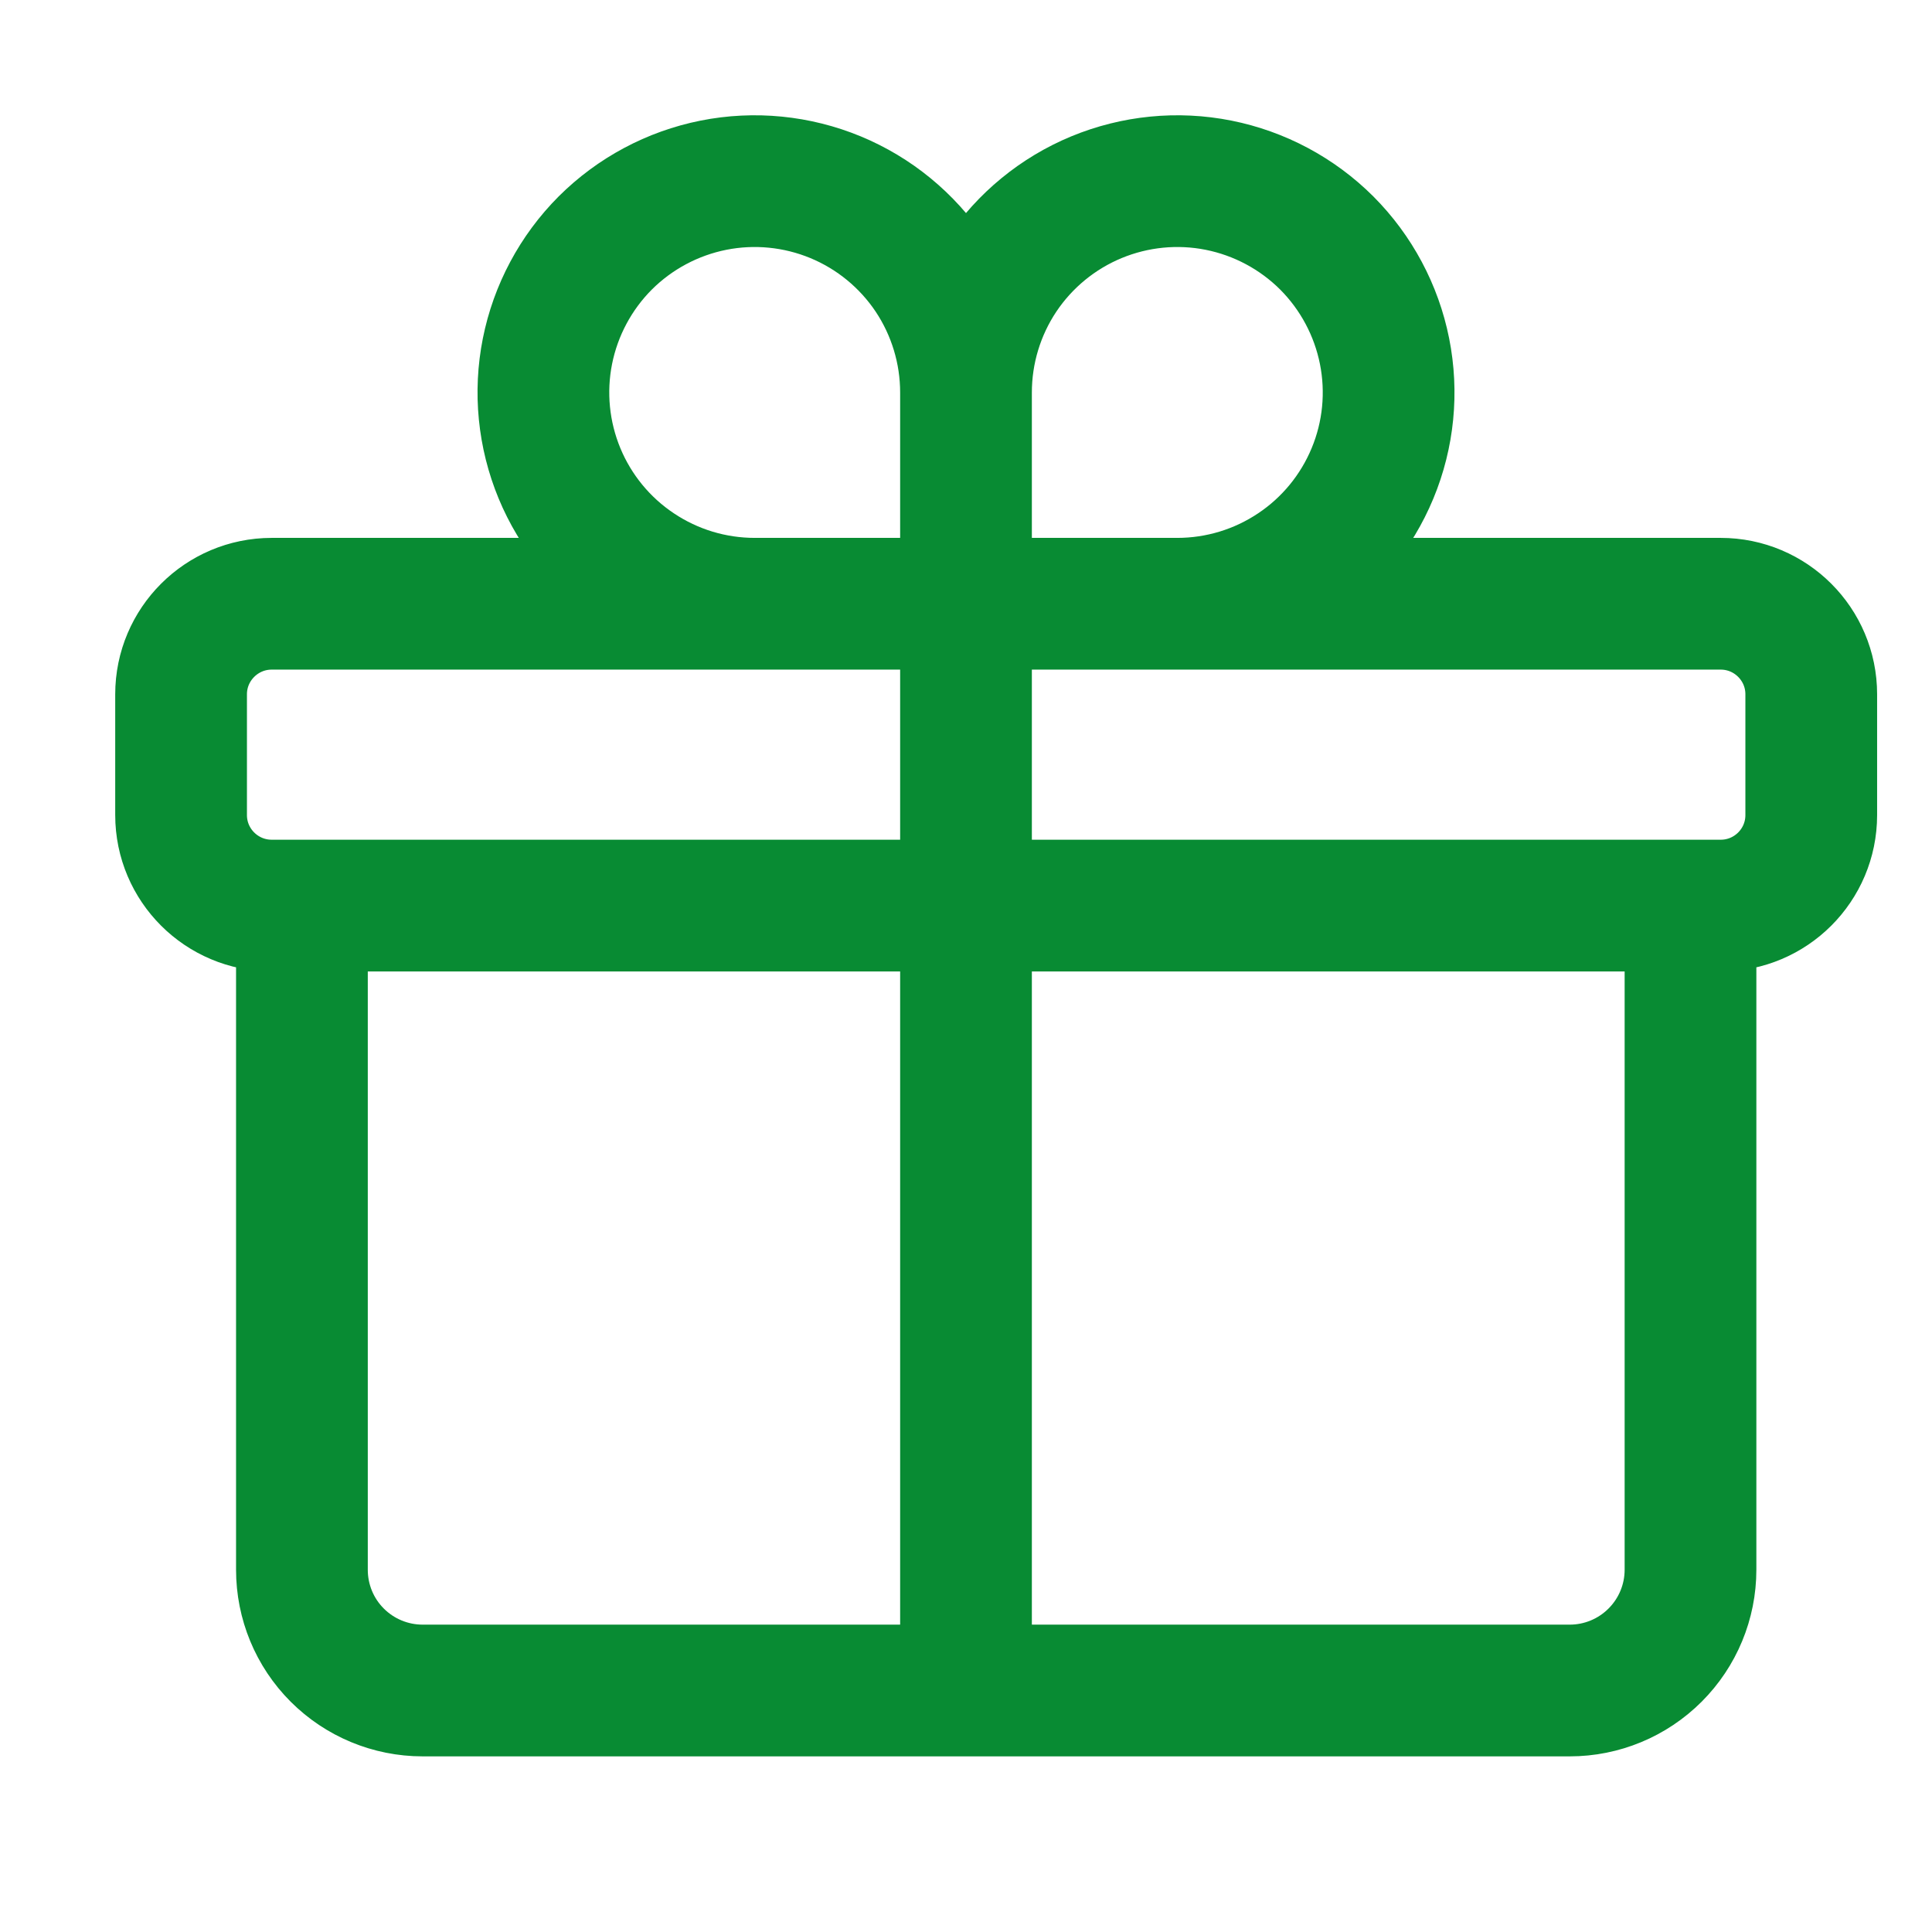
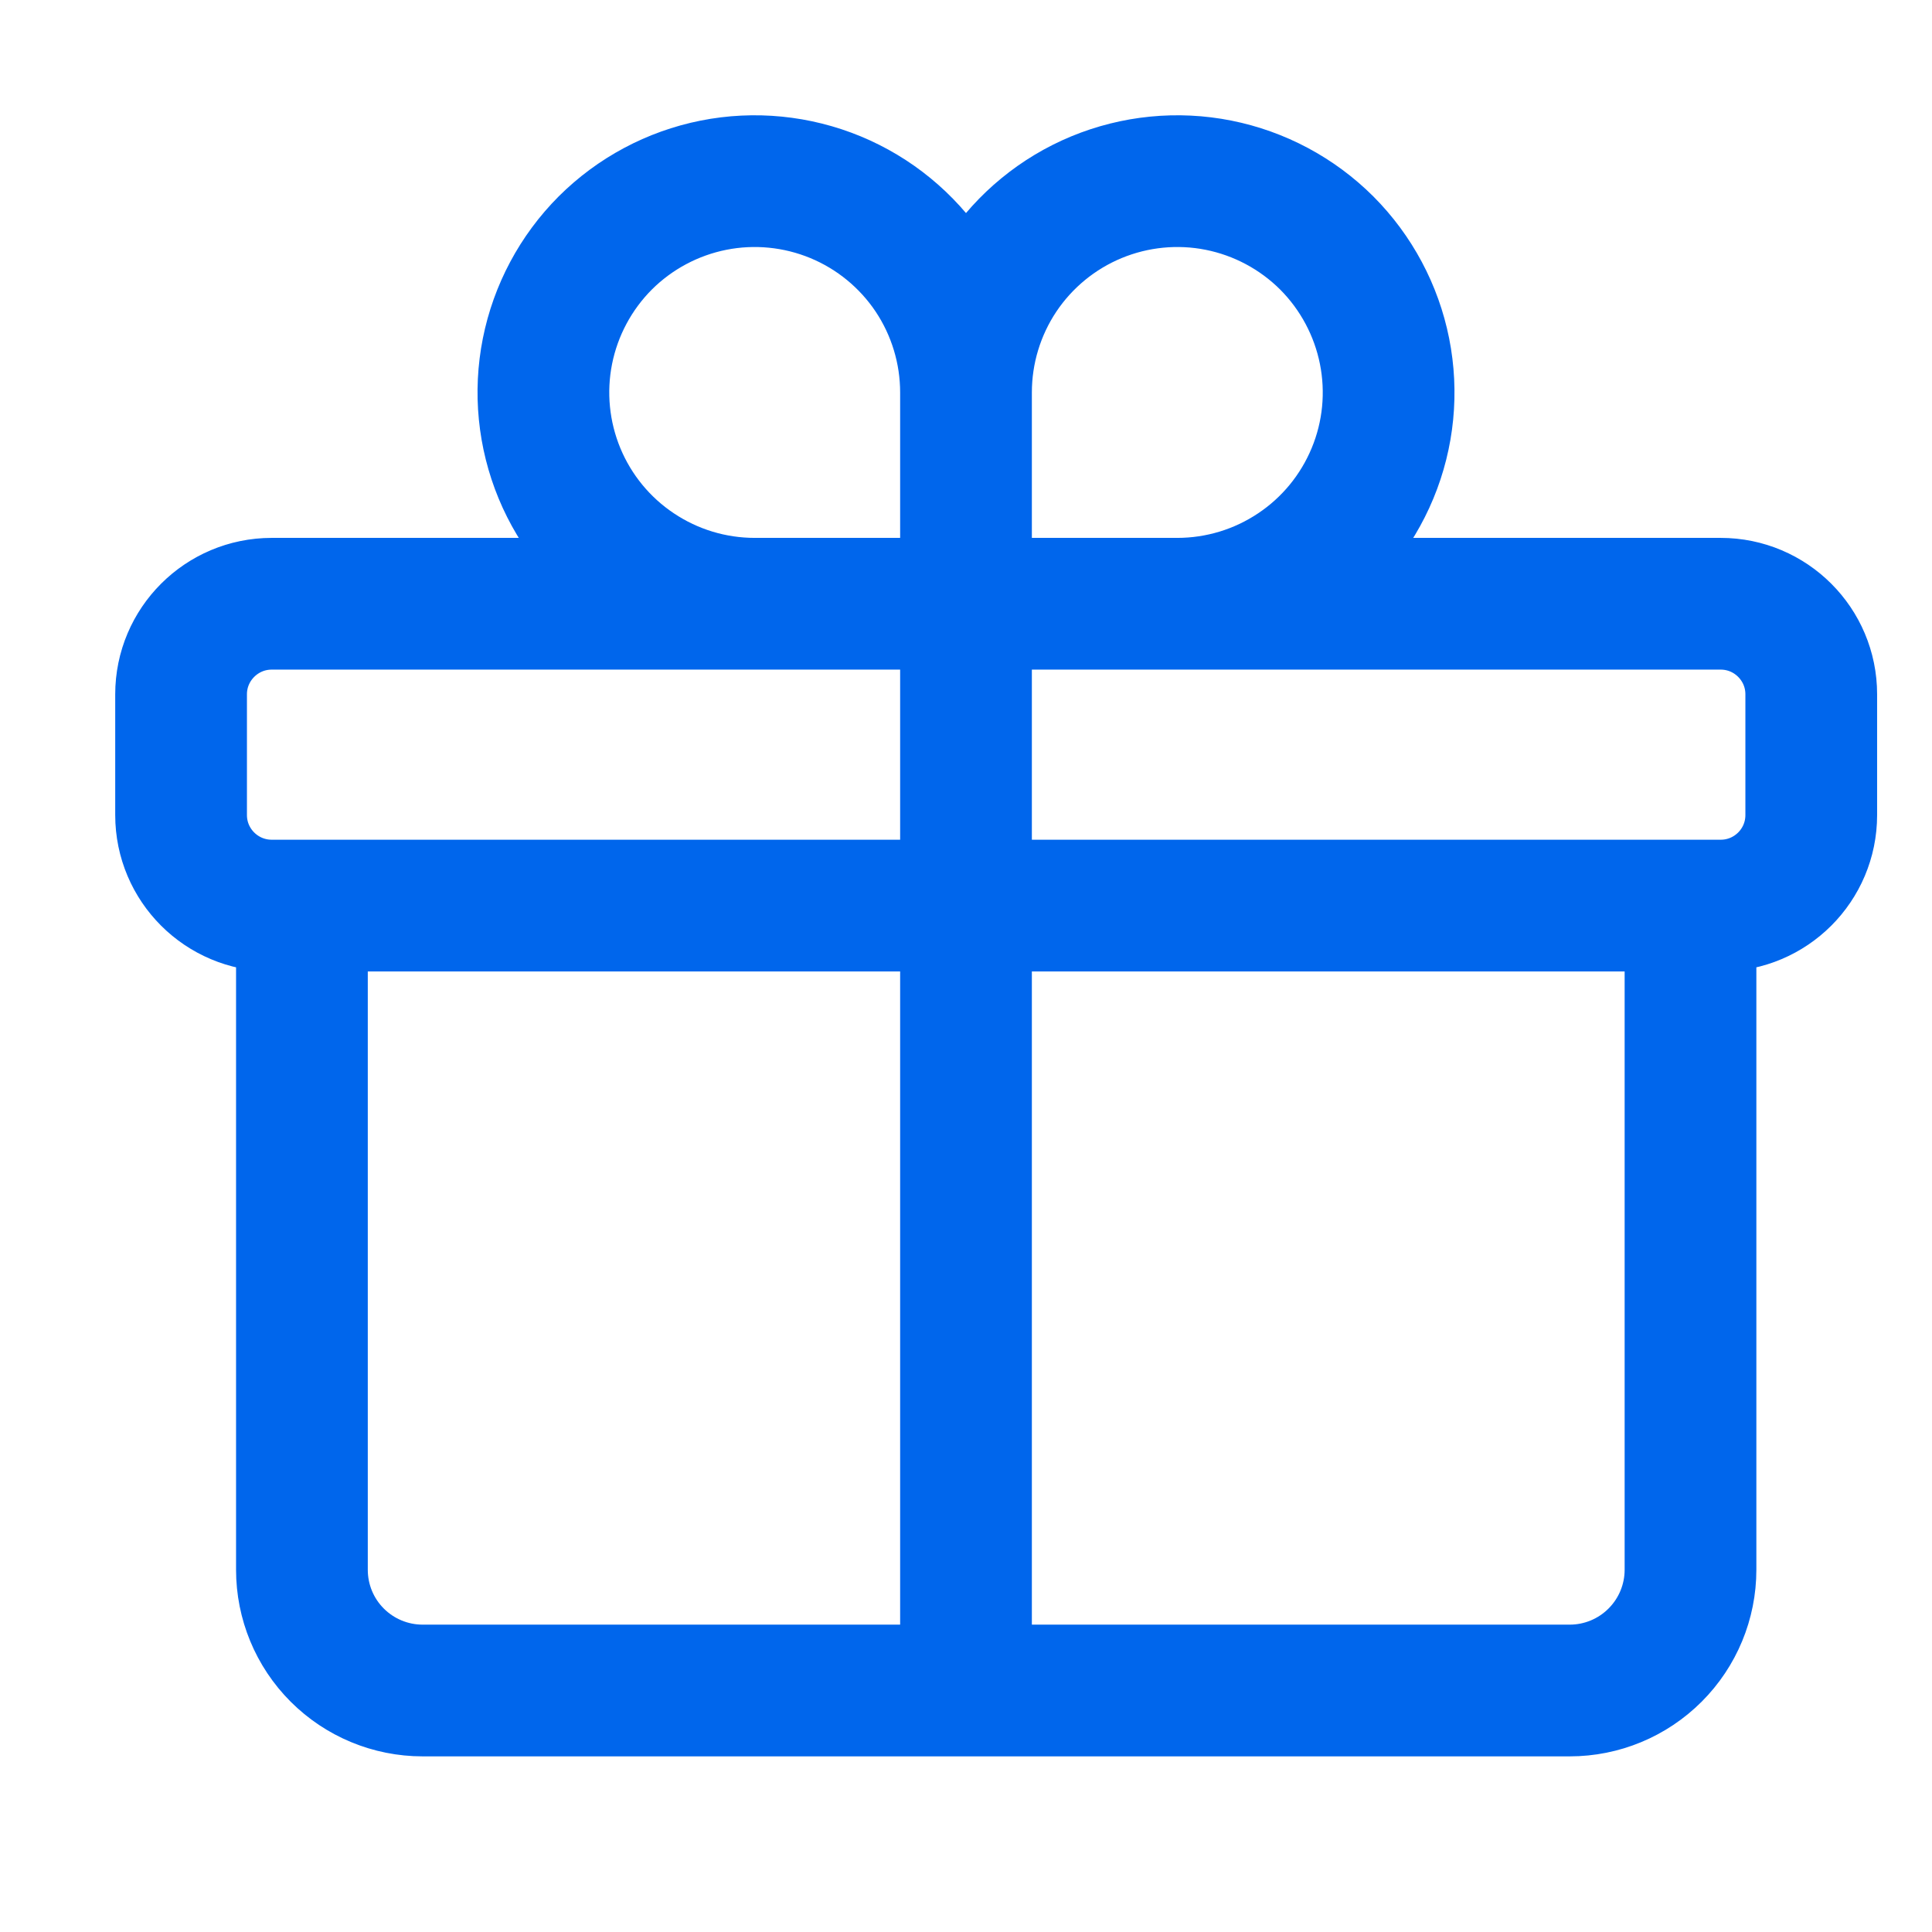
<svg xmlns="http://www.w3.org/2000/svg" width="22" height="22" viewBox="0 0 22 22" fill="none">
-   <g id="Frame">
-     <path id="Vector" d="M19.25 10.312V17.875C19.25 18.24 19.105 18.589 18.847 18.847C18.589 19.105 18.24 19.25 17.875 19.25H4.812C4.448 19.25 4.098 19.105 3.84 18.847C3.582 18.589 3.438 18.24 3.438 17.875V10.312M11 4.469C11 3.993 10.859 3.528 10.595 3.132C10.33 2.736 9.954 2.428 9.515 2.246C9.075 2.064 8.591 2.016 8.124 2.109C7.658 2.202 7.229 2.431 6.892 2.767C6.556 3.104 6.327 3.533 6.234 3.999C6.141 4.466 6.189 4.95 6.371 5.39C6.553 5.829 6.861 6.205 7.257 6.469C7.653 6.734 8.118 6.875 8.594 6.875H11M11 4.469V6.875M11 4.469C11 3.993 11.141 3.528 11.405 3.132C11.67 2.736 12.046 2.428 12.485 2.246C12.925 2.064 13.409 2.016 13.876 2.109C14.342 2.202 14.771 2.431 15.108 2.767C15.444 3.104 15.673 3.533 15.766 3.999C15.859 4.466 15.812 4.95 15.629 5.39C15.447 5.829 15.139 6.205 14.743 6.469C14.347 6.734 13.882 6.875 13.406 6.875H11M11 6.875V19.25M3.094 10.312H19.594C20.163 10.312 20.625 9.851 20.625 9.281V7.906C20.625 7.337 20.163 6.875 19.594 6.875H3.094C2.525 6.875 2.062 7.337 2.062 7.906V9.281C2.062 9.851 2.525 10.312 3.094 10.312Z" stroke="#088B33" stroke-width="1.5" stroke-linecap="round" stroke-linejoin="round" />
-   </g>
+   <path d="M19.25 10.312V17.875C19.25 18.24 19.105 18.589 18.847 18.847C18.589 19.105 18.24 19.25 17.875 19.25H4.812C4.448 19.25 4.098 19.105 3.84 18.847C3.582 18.589 3.438 18.24 3.438 17.875V10.312M11 4.469C11 3.993 10.859 3.528 10.595 3.132C10.33 2.736 9.954 2.428 9.515 2.246C9.075 2.064 8.591 2.016 8.124 2.109C7.658 2.202 7.229 2.431 6.892 2.767C6.556 3.104 6.327 3.533 6.234 3.999C6.141 4.466 6.189 4.95 6.371 5.39C6.553 5.829 6.861 6.205 7.257 6.469C7.653 6.734 8.118 6.875 8.594 6.875H11M11 4.469V6.875M11 4.469C11 3.993 11.141 3.528 11.405 3.132C11.67 2.736 12.046 2.428 12.485 2.246C12.925 2.064 13.409 2.016 13.876 2.109C14.342 2.202 14.771 2.431 15.108 2.767C15.444 3.104 15.673 3.533 15.766 3.999C15.859 4.466 15.812 4.95 15.629 5.39C15.447 5.829 15.139 6.205 14.743 6.469C14.347 6.734 13.882 6.875 13.406 6.875H11M11 6.875V19.25M3.094 10.312H19.594C20.163 10.312 20.625 9.851 20.625 9.281V7.906C20.625 7.337 20.163 6.875 19.594 6.875H3.094C2.525 6.875 2.062 7.337 2.062 7.906V9.281C2.062 9.851 2.525 10.312 3.094 10.312Z" stroke="#0066EC" stroke-width="1.5" stroke-linecap="round" stroke-linejoin="round" />
</svg>
